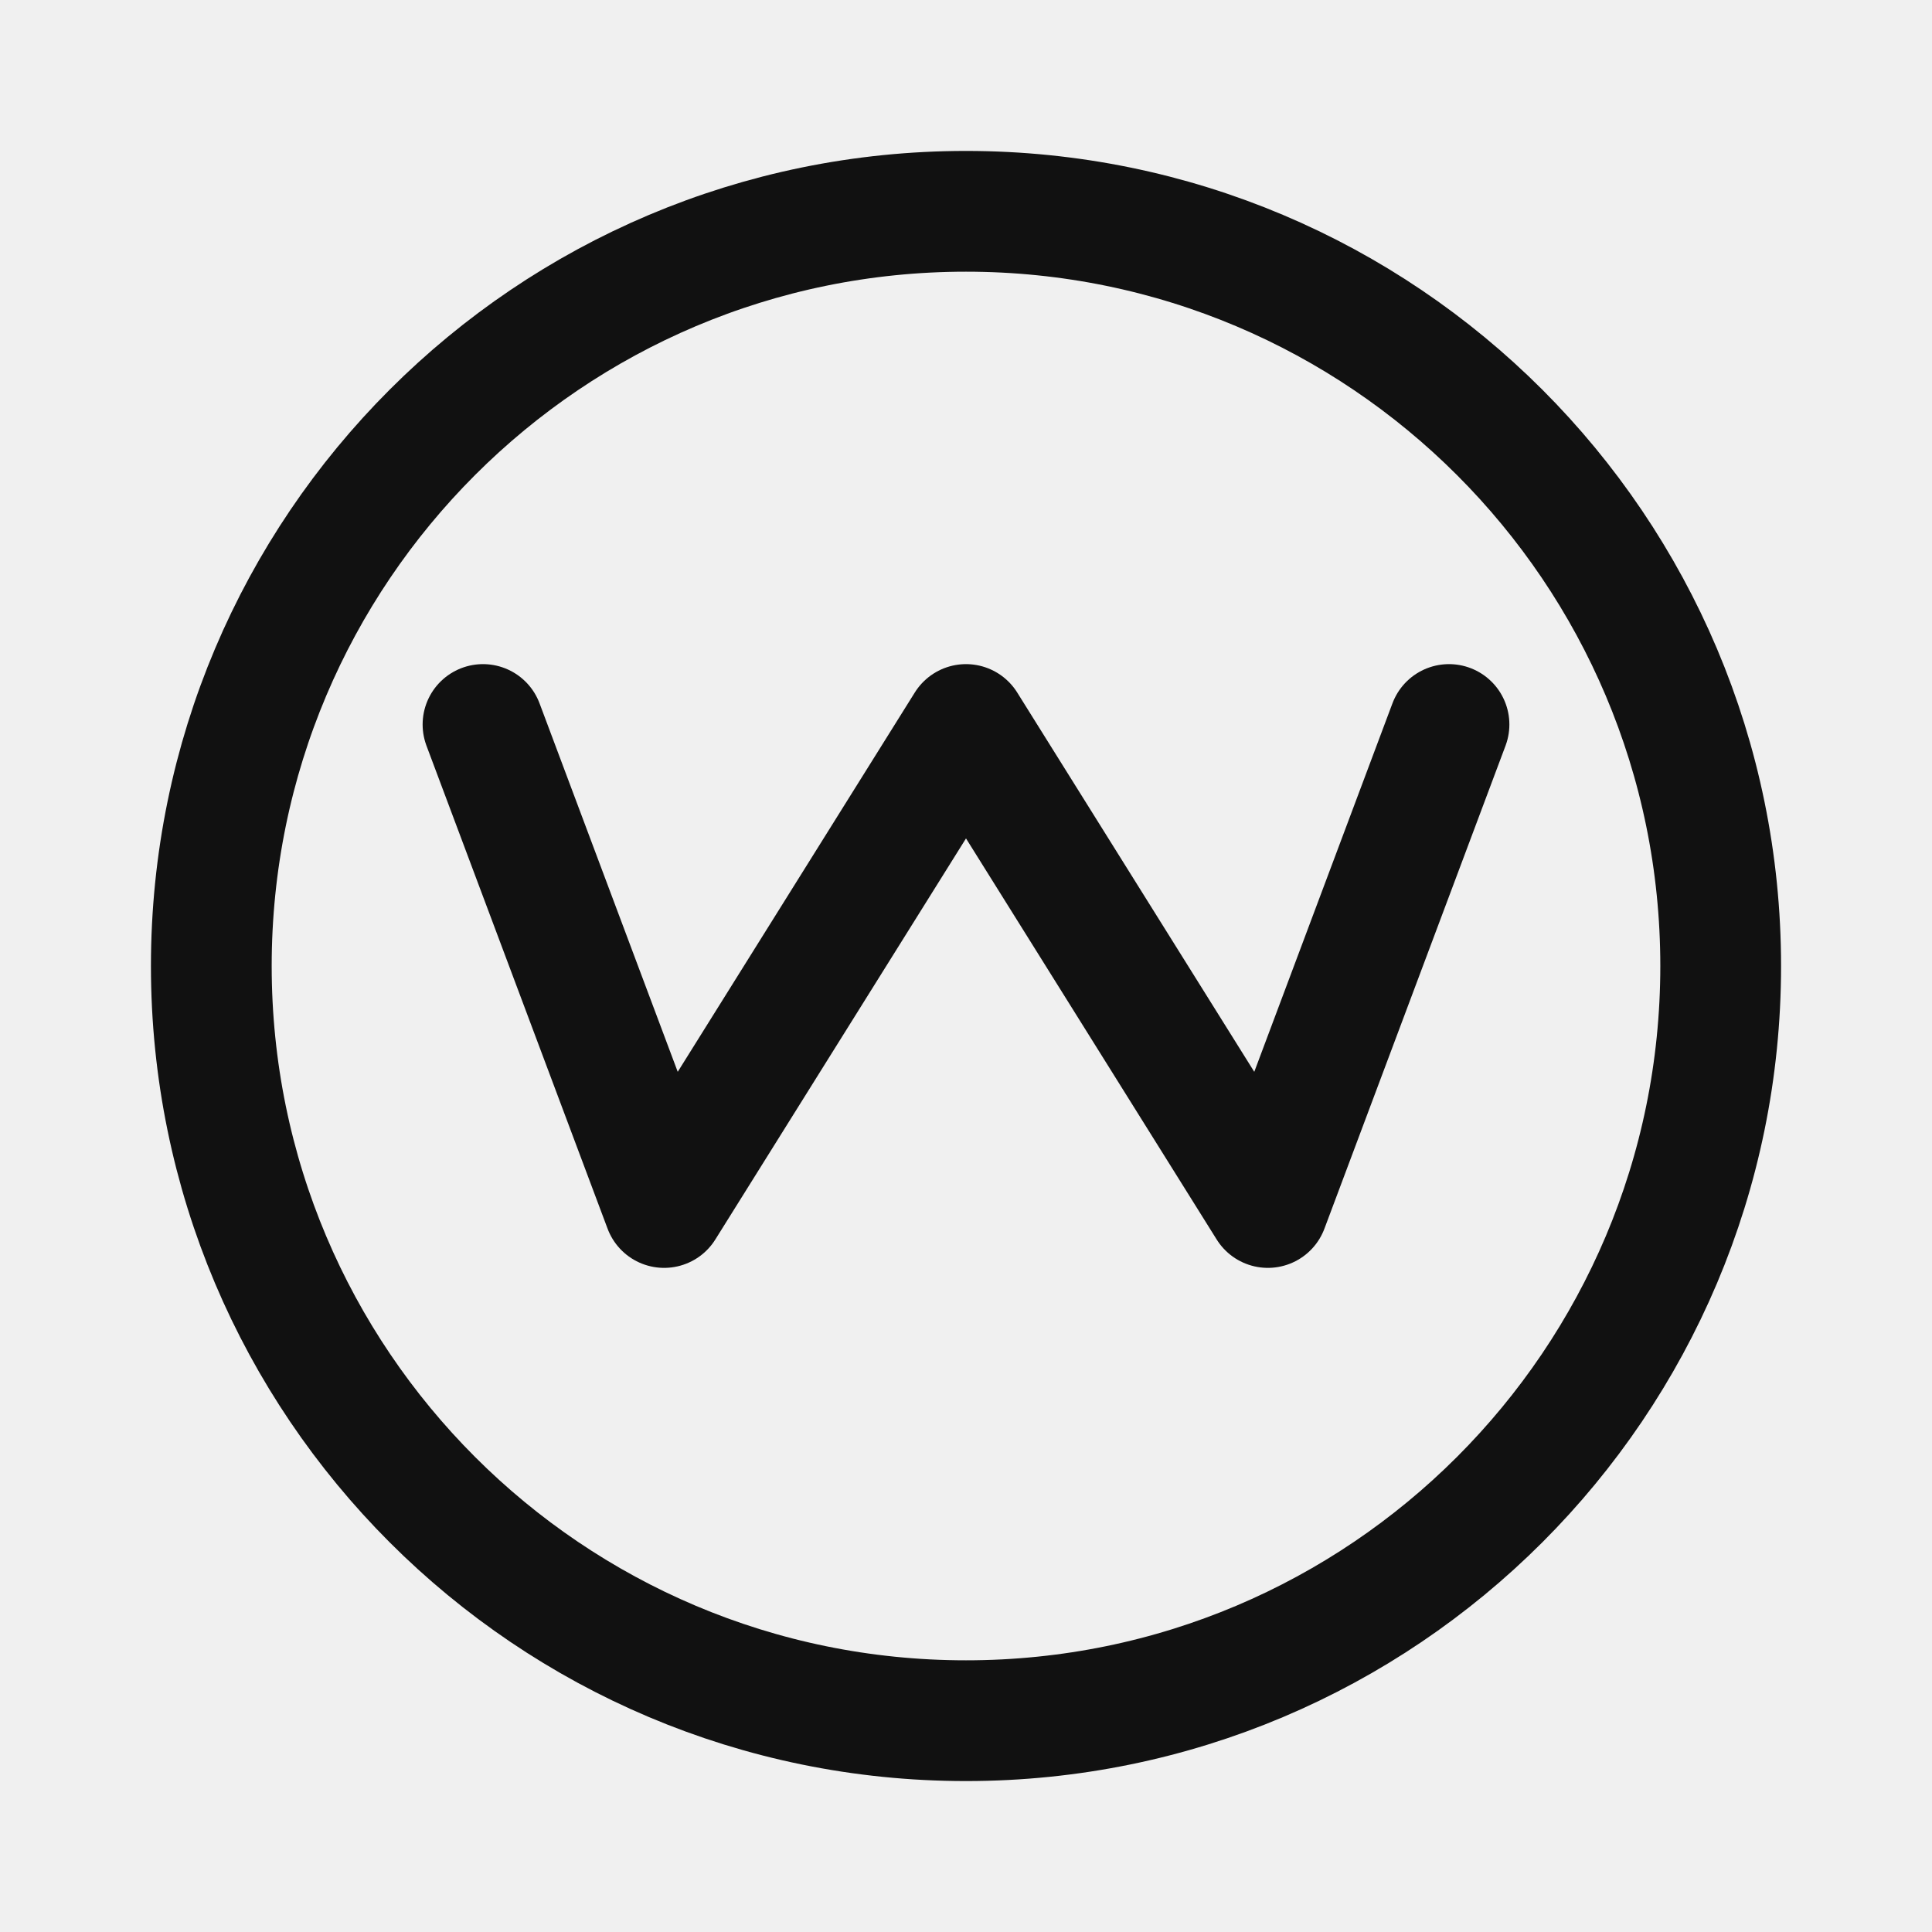
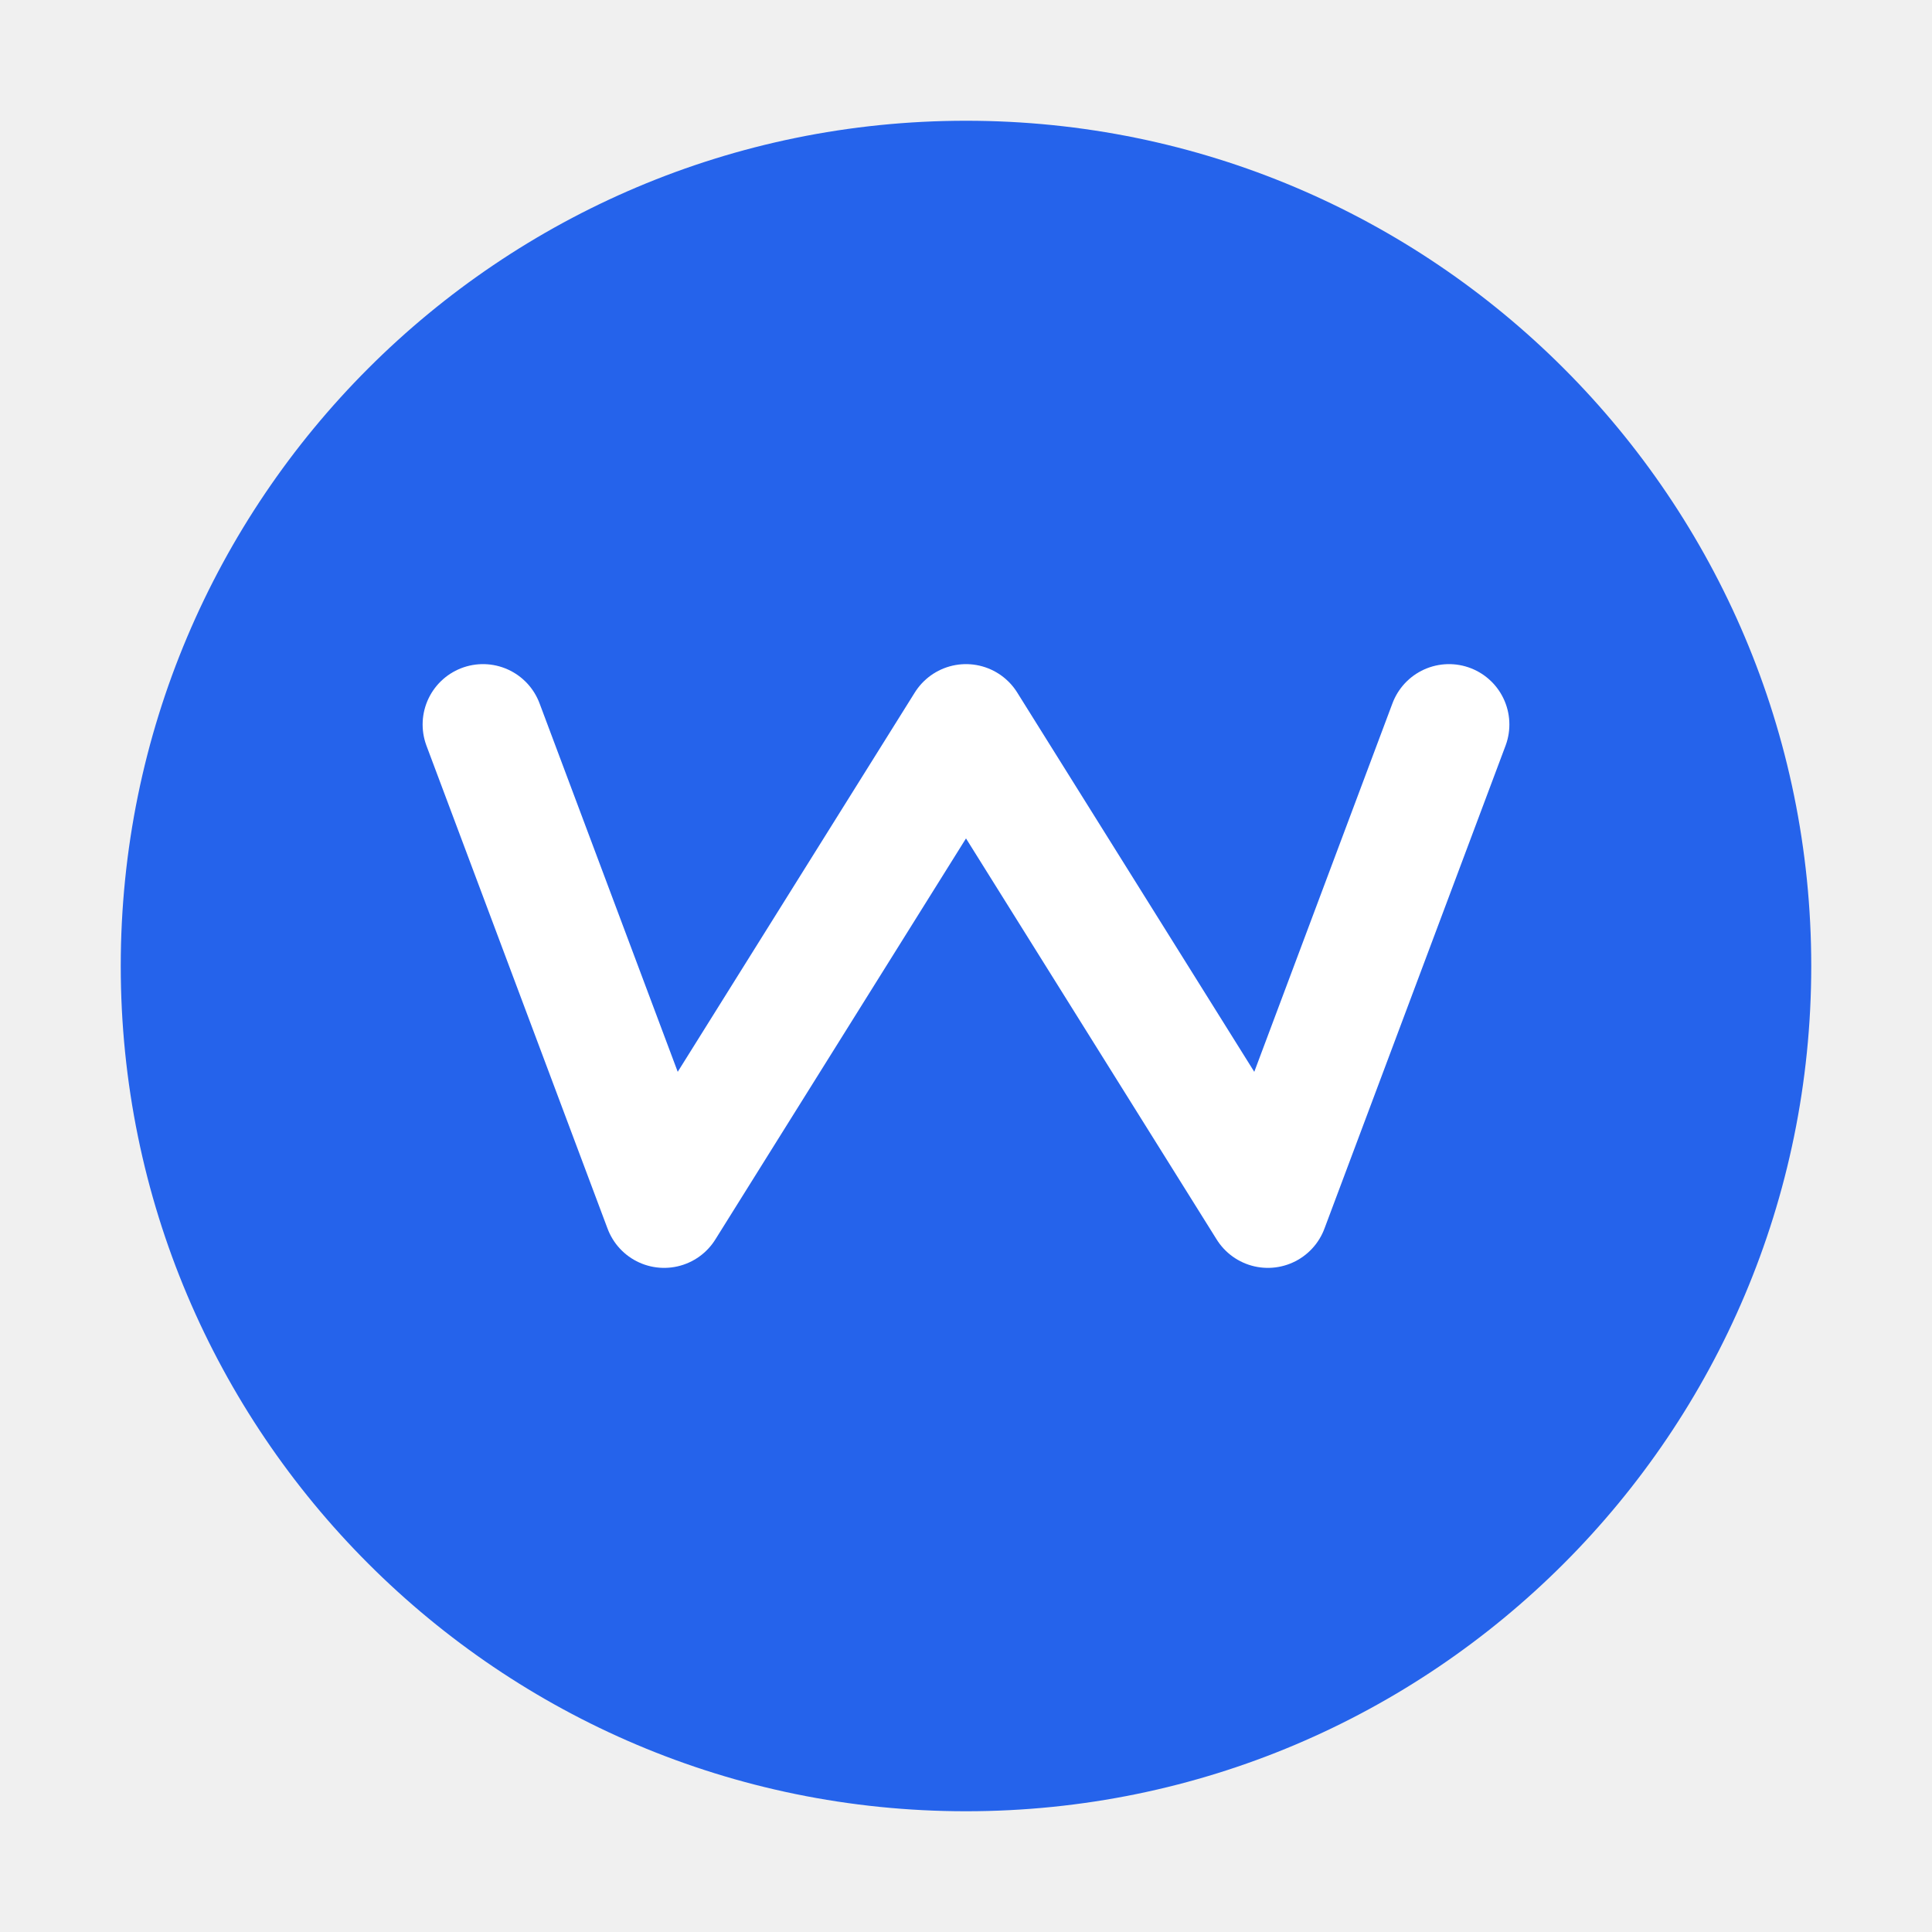
<svg xmlns="http://www.w3.org/2000/svg" width="64" height="64" viewBox="0 0 64 64">
-   <g fill="none" stroke="#111111" stroke-width="4" stroke-linecap="round" stroke-linejoin="round">
-     <circle cx="32" cy="32" r="25" />
-     <path d="M16 24l6 16 10-16 10 16 6-16" />
-   </g>
+   <circle cx="32" cy="32" r="28" fill="#2563EB" />
+   <path d="M16 24l6 16 10-16 10 16 6-16" fill="none" stroke="#FFFFFF" stroke-width="4" stroke-linecap="round" stroke-linejoin="round" />
</svg>
